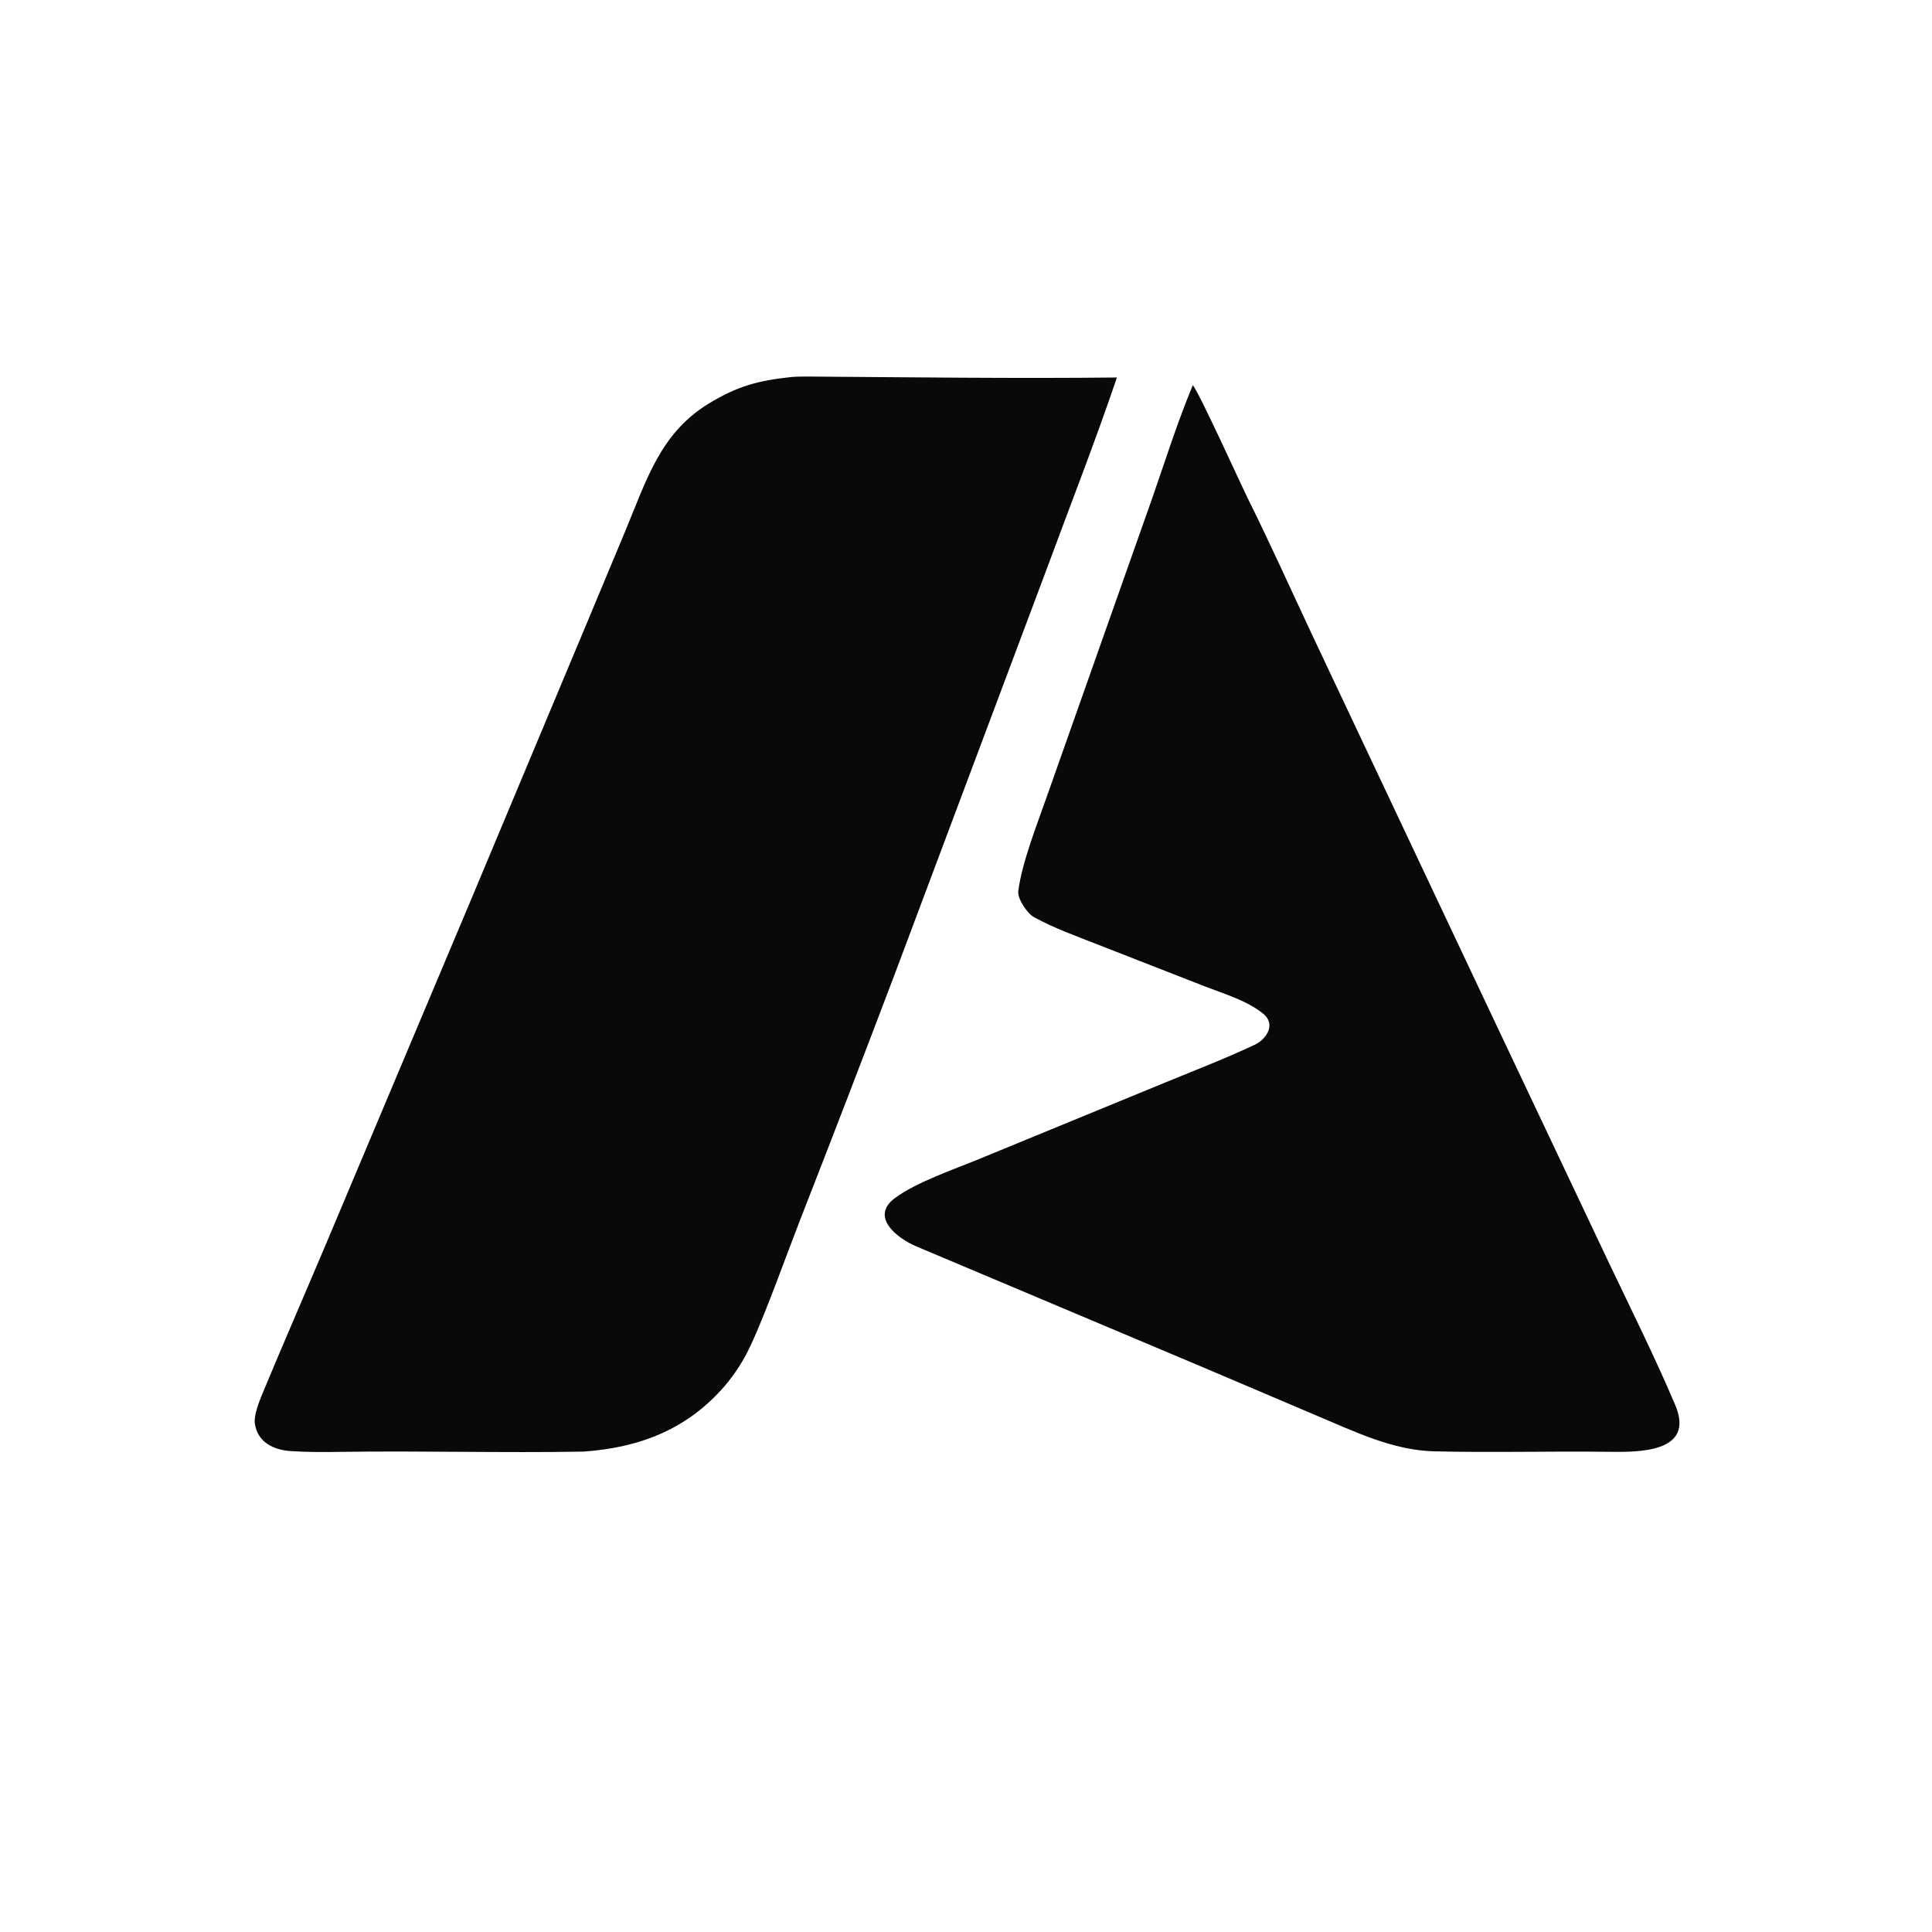
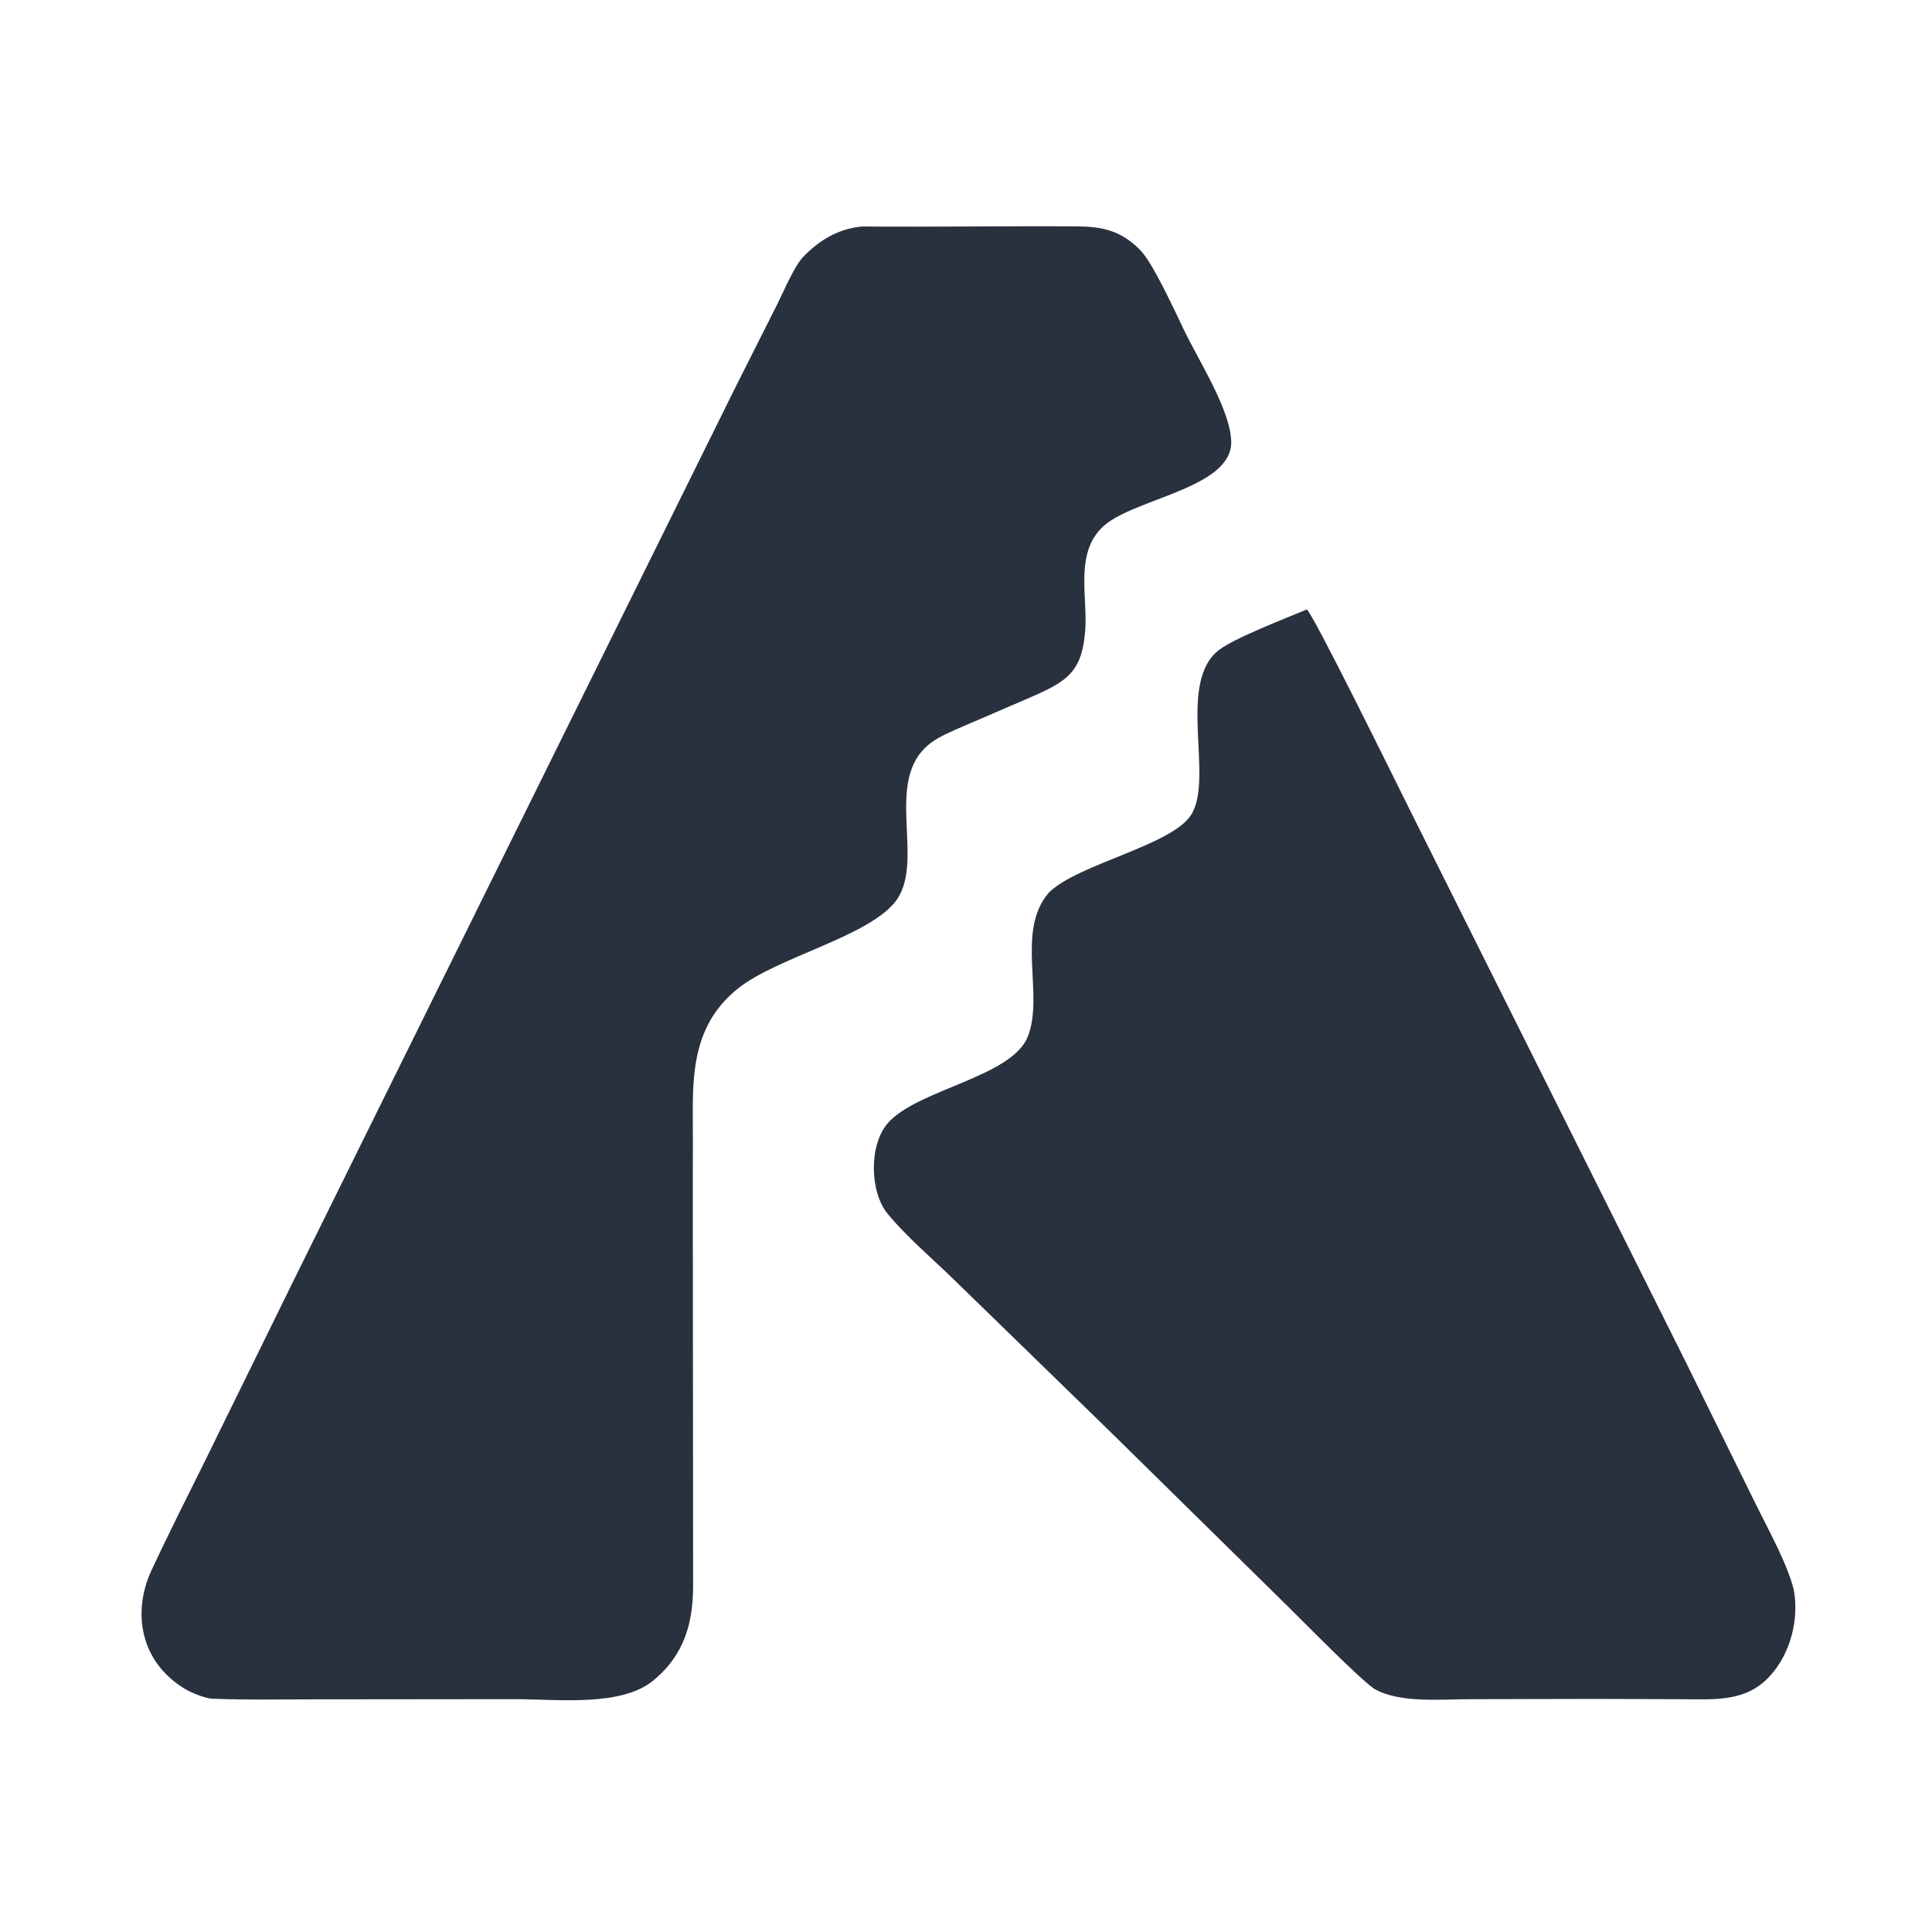
- <svg xmlns="http://www.w3.org/2000/svg" width="1024" height="1024" viewBox="140 150 744 744" aria-label="AdaptHub logo">
-   <path fill="#090909" d="M444.694 295.187C446.83 295.008 449.392 294.993 451.56 295.008C491.036 295.28 530.644 295.798 570.121 295.369C561.931 319.585 551.972 345.031 543.063 369.176L484.786 524.528C472.675 556.506 460.391 588.418 447.935 620.262C442.742 633.612 434.843 655.813 429.018 668.219C426.394 673.89 422.998 679.17 418.927 683.91C404.503 700.51 386.281 707.455 364.828 708.997C333.691 709.555 302.336 708.646 271.179 709.104C264.821 709.197 258.35 709.24 252 708.812C245.248 708.357 239.09 705.353 238.115 698.034C237.741 695.149 239.723 689.896 240.86 687.159C248.861 667.909 257.191 648.794 265.311 629.593L321.321 496.638L365.371 391.436L380.891 354.252C388.859 335.145 394.247 316.856 412.745 305.531C423.9 298.702 431.846 296.575 444.694 295.187Z" />
-   <path fill="#090909" d="M599.331 298.351C601.606 300.721 617.674 336.224 620.787 342.48C629.028 359.041 637.732 378.407 645.703 395.343L714.376 540.799L759.485 636.088C768.134 654.253 777.255 672.522 785.104 691.015C793.064 709.77 770.319 709.211 758.986 709.072C736.709 708.8 714.432 709.448 692.175 708.894C676.397 708.501 661.584 701.28 647.317 695.271L604.368 677L492.977 630.023C485.145 626.717 475.058 618.521 484.575 611.408C492.78 605.276 507.543 600.253 517.04 596.335L588.703 566.868C600.283 562.121 612.125 557.544 623.401 552.23C628.031 549.862 631.343 544.266 626.374 540.302C620.062 535.265 611.618 532.81 604.121 529.91L562.632 513.697C554.566 510.526 545.862 507.416 538.312 503.245C535.725 501.996 531.738 496.121 532.125 493.154C533.589 481.912 539.585 466.905 543.26 456.371L563.158 400.033L583.76 341.72C588.611 327.728 593.689 311.833 599.331 298.351Z" />
+ <svg xmlns="http://www.w3.org/2000/svg" width="1024" height="1024" viewBox="854 381 2420 2420">
+   <path fill="#29303E" d="M1933.25 664.727C2022.38 665.434 2112.18 664.009 2201.35 664.552C2231.47 664.735 2252.63 668.496 2274.62 687.092C2281.54 692.961 2287.35 699.589 2291.87 706.77C2306.32 729.293 2324.2 767.177 2335.72 791.603C2354.63 831.687 2394.43 892.369 2396.18 933.173C2398.62 990.146 2284.8 1003.85 2241.45 1035.82C2196.76 1068.78 2217.93 1131.32 2212.97 1174.54C2208.14 1228.03 2185.27 1237.01 2131.96 1260.01L2062.8 1289.77C2048.15 1296.09 2030.81 1303.11 2018.96 1312.31C1958.65 1359.13 2015.52 1462.44 1974.31 1511.87C1938.17 1555.21 1826.68 1580.58 1778.34 1619.2C1716.27 1668.78 1721.9 1738.84 1721.87 1802.4L1721.83 1920.22L1722.19 2368.4C1721.95 2412.32 1712.02 2453.68 1671.92 2486.27C1632.01 2518.71 1554.56 2509.6 1500.37 2509.35L1242.03 2509.6C1201.95 2509.65 1160.11 2510.43 1120.05 2508.77C1110.67 2508.38 1092.8 2500.89 1085.4 2496.39C1028.51 2461.75 1020.09 2399.39 1043.42 2348.73C1064.6 2303.05 1087.48 2257.96 1109.9 2212.73L1219.25 1990.07L1592.83 1234.71L1773.53 869.478L1827.99 761.26C1835.5 746.378 1848.94 714.116 1860.41 702.404C1879.11 683.289 1901.87 667.983 1933.25 664.727Z" />
+   <path fill="#29303E" d="M2490.77 1144.44C2496.78 1145.36 2609.66 1375.01 2618.56 1392.66L2966.9 2089.74L3052.94 2264.42C3068.45 2296 3093.01 2340.08 3100.85 2372.19C3107.51 2407.77 3097.65 2451.38 3070.79 2480.57C3040.69 2513.27 3002.17 2509.61 2957.63 2509.42L2853.6 2509.03L2695.72 2509.39C2657.07 2509.44 2606.7 2514.59 2575.19 2496.27C2555.81 2482.92 2487.61 2413.33 2468.43 2394.42L2243.05 2172.73L2048.19 1983.16C2021.7 1957.47 1988.54 1929.01 1965.91 1901.47C1943.28 1873.95 1942.33 1815.36 1965.79 1788.16C2002.64 1745.44 2121.57 1730.46 2141.54 1679.11C2162.05 1626.33 2126.22 1548.43 2167.31 1499.56C2202.7 1463.49 2321.35 1440.33 2345.95 1401.75C2375.15 1355.98 2327.47 1236.12 2380.96 1195.13C2400.96 1179.8 2464.95 1155.37 2490.77 1144.44Z" />
</svg>
